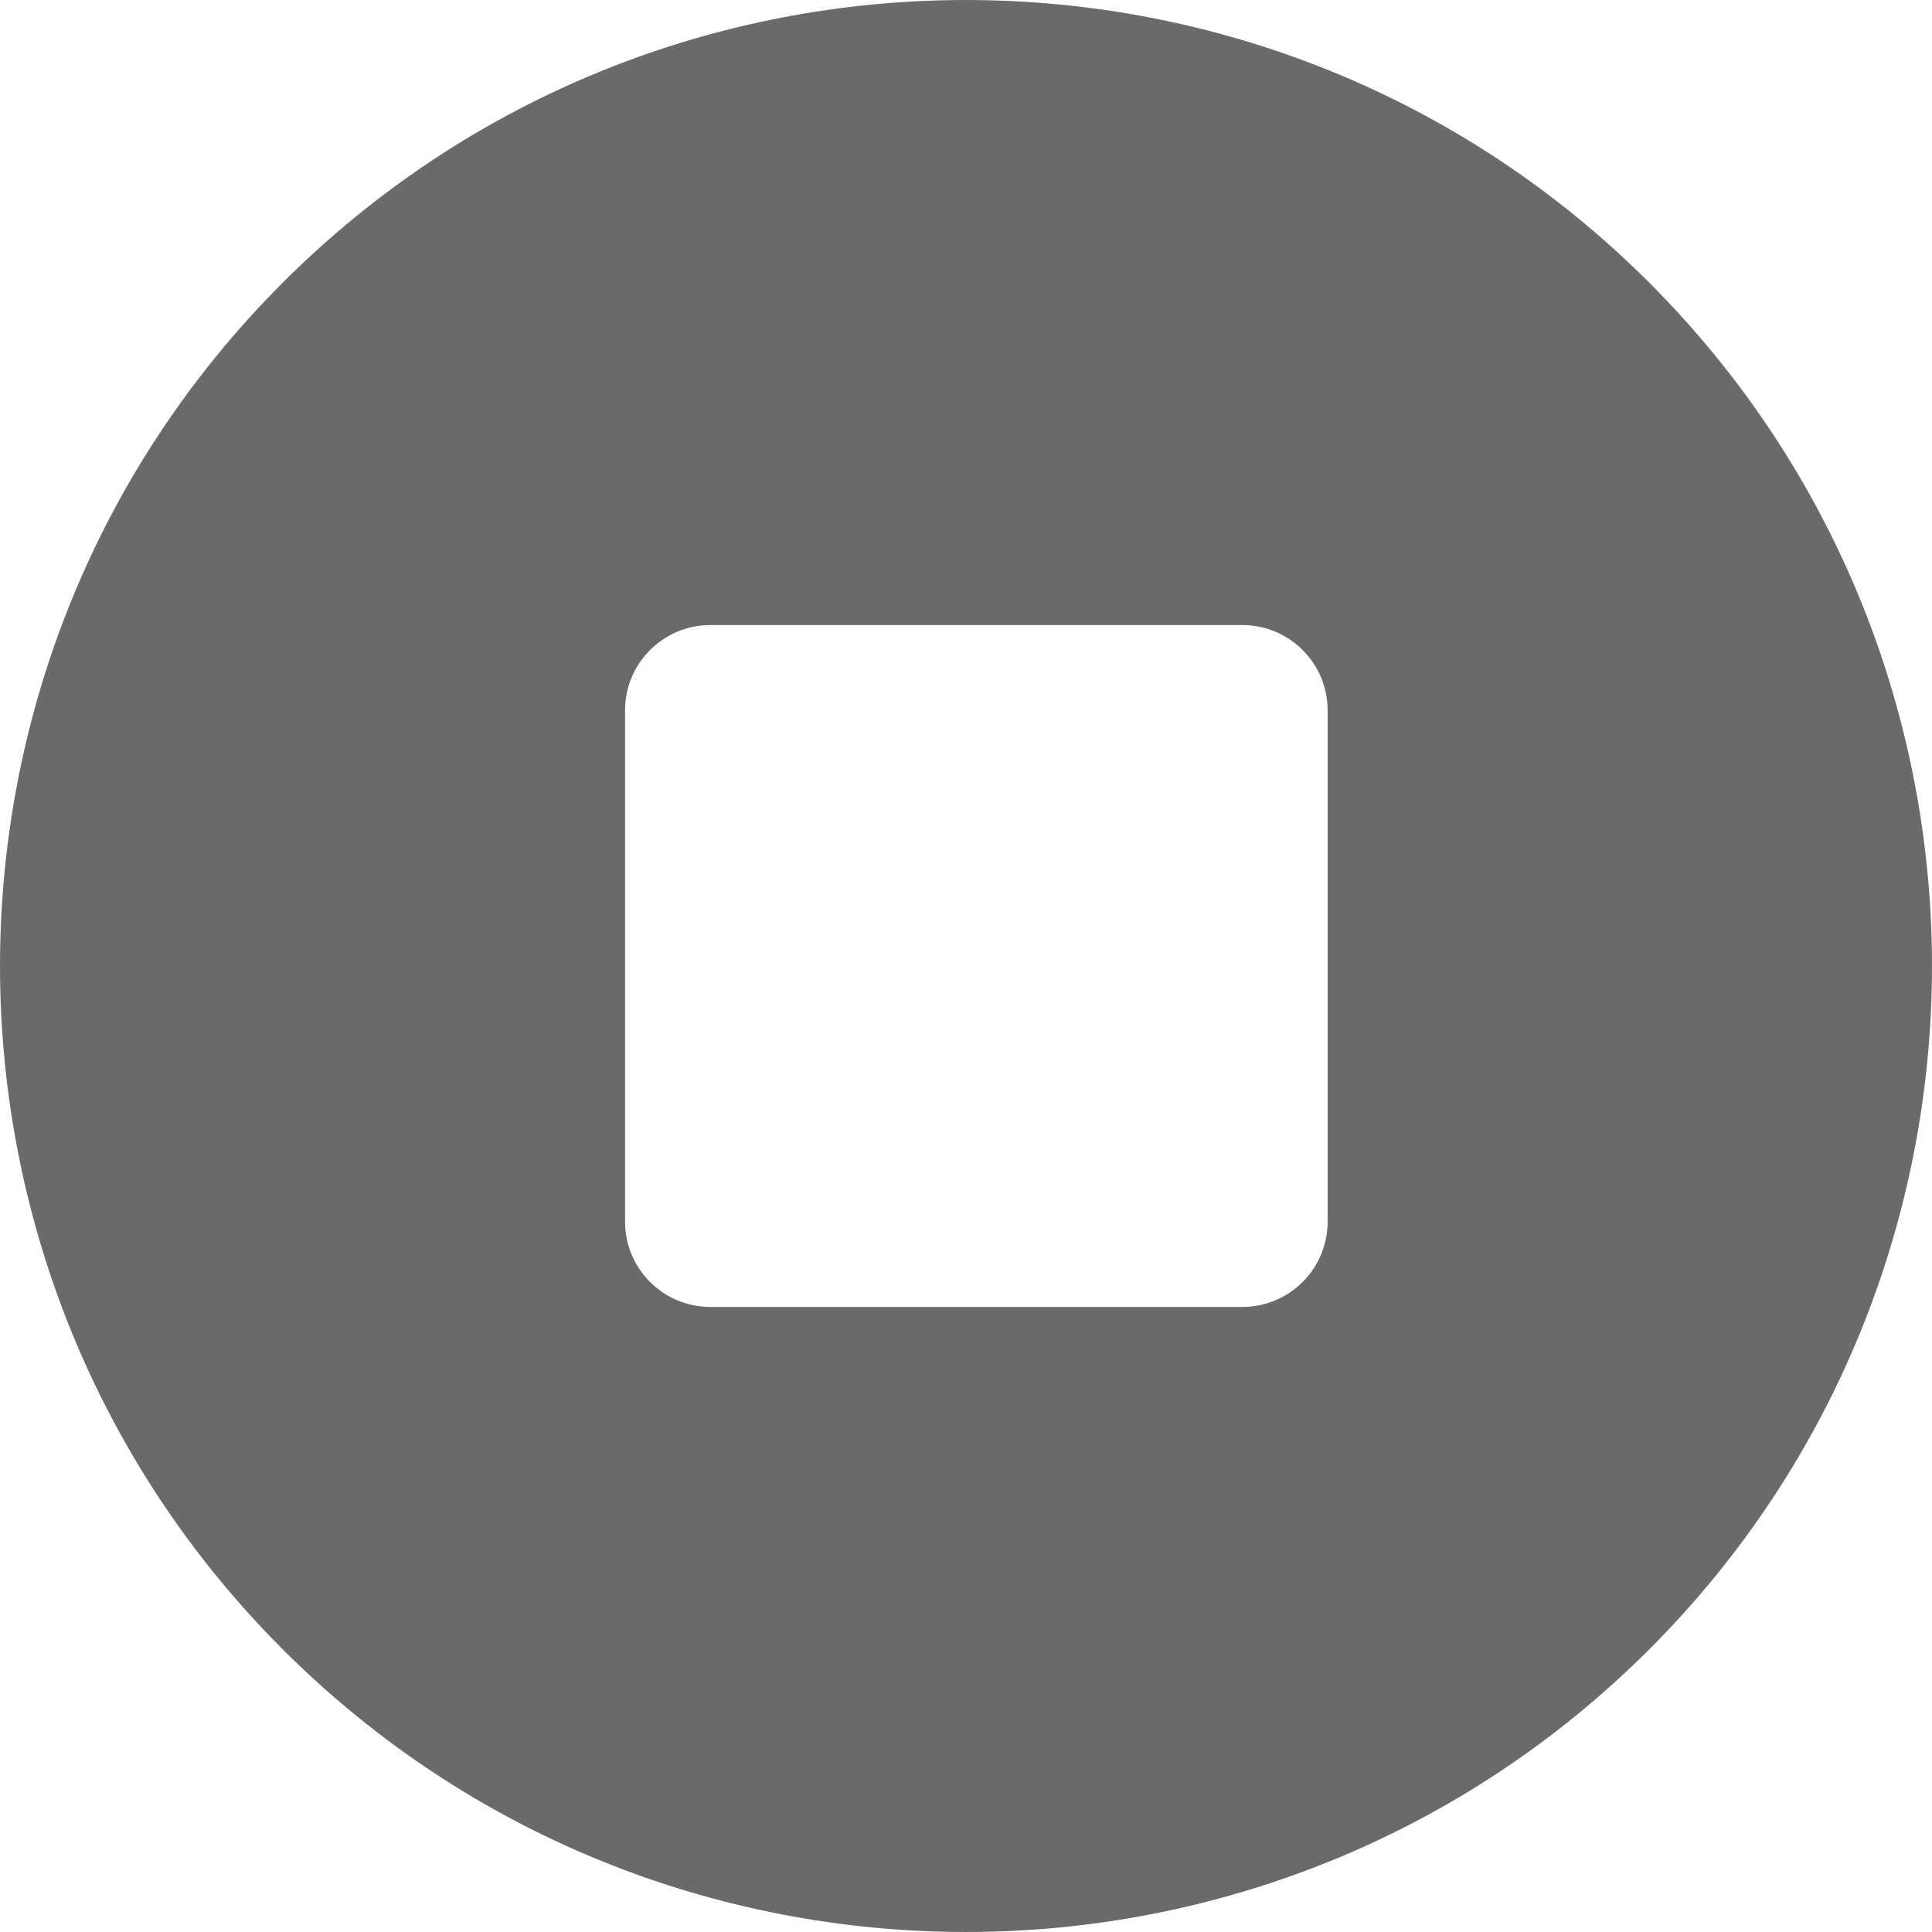
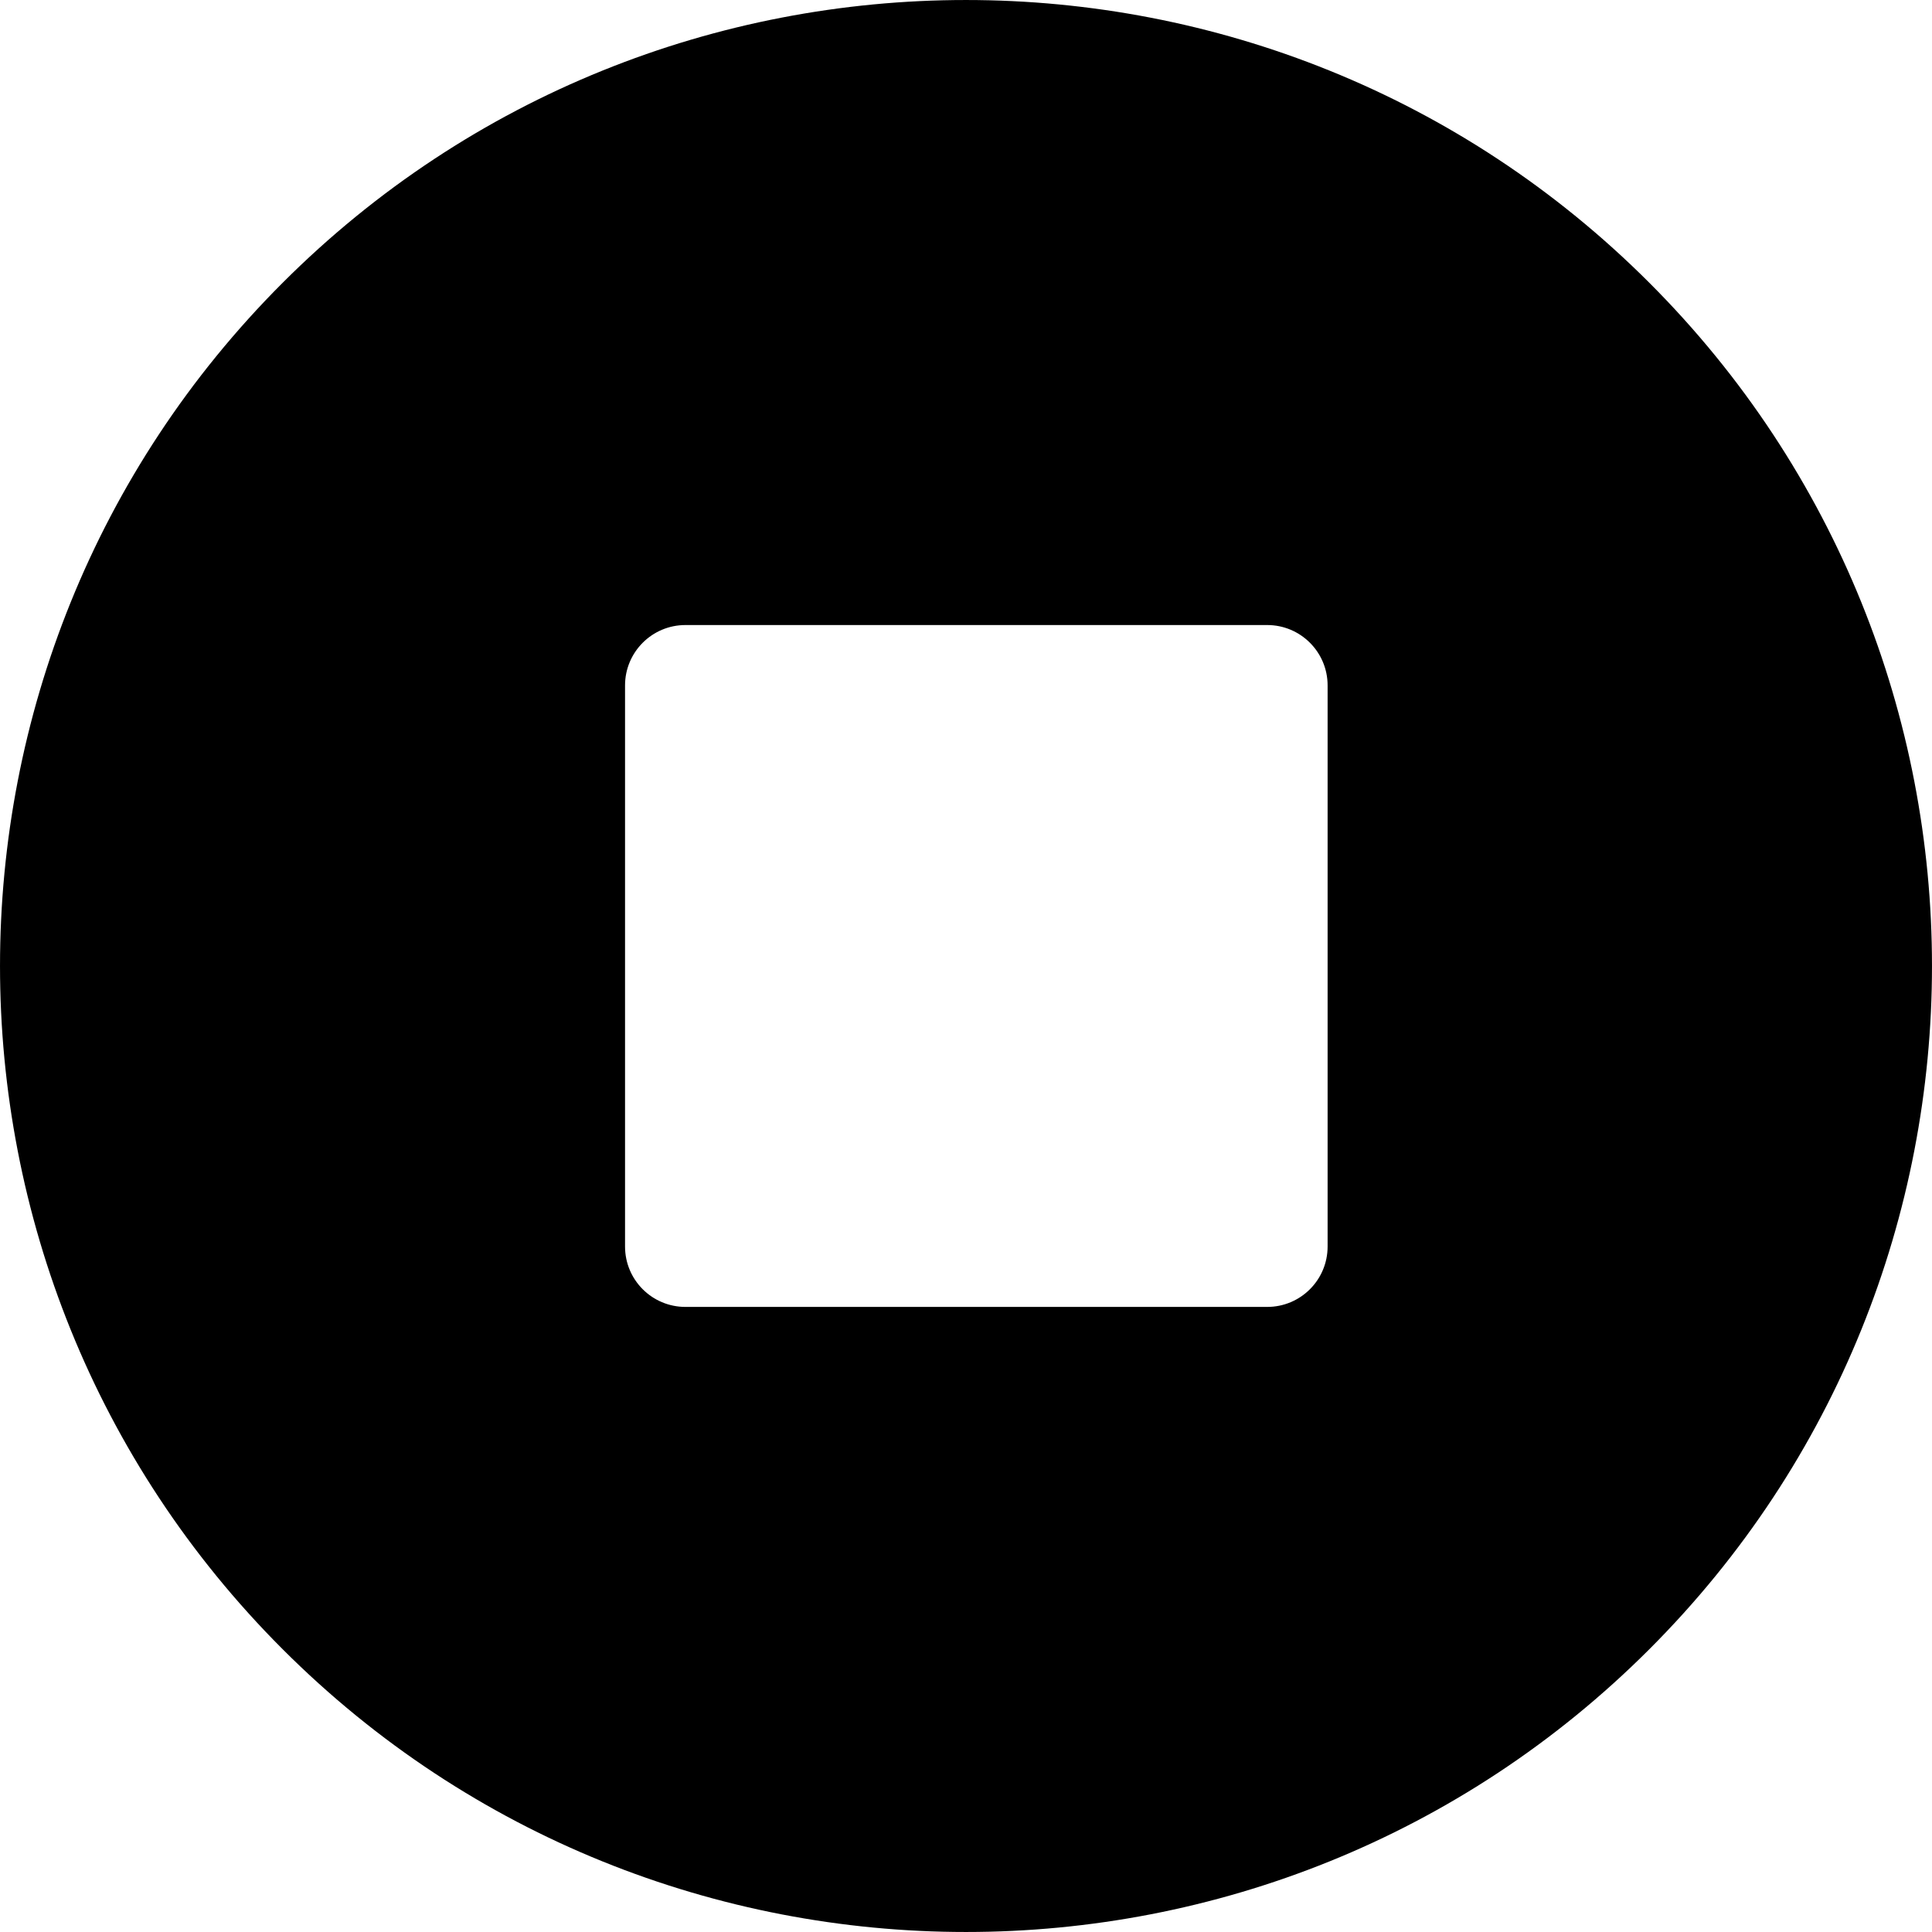
- <svg xmlns="http://www.w3.org/2000/svg" width="34" height="34" viewBox="0 0 34 34">
-   <g fill="none" fill-rule="evenodd">
-     <g fill="#6A6A6A">
-       <g>
-         <path d="M24.975 16.975c6.634-6.633 17.416-6.633 24.05 0 6.633 6.634 6.633 17.416 0 24.05-6.634 6.633-17.416 6.633-24.05 0-6.633-6.634-6.633-17.416 0-24.05zM41.864 23H32.5c-.828 0-1.5.672-1.5 1.5v9c0 .828.672 1.5 1.5 1.5h9.364c.828 0 1.5-.672 1.5-1.5v-9c0-.828-.672-1.5-1.5-1.5z" transform="translate(-206 -279) translate(186 267)" />
-       </g>
-     </g>
-   </g>
+ <svg xmlns="http://www.w3.org/2000/svg" width="48" height="48" viewBox="0 0 48 48" fill="none">
+   <path fill-rule="evenodd" clip-rule="evenodd" d="M7.024 7.024C16.389 -2.341 31.611 -2.341 40.976 7.024C50.341 16.389 50.341 31.611 40.976 40.976C31.611 50.341 16.389 50.341 7.024 40.976C-2.341 31.611 -2.341 16.389 7.024 7.024ZM17.029 15.529C16.201 15.529 15.529 16.201 15.529 17.029V30.97C15.529 31.799 16.201 32.47 17.029 32.47H31.484C32.312 32.47 32.984 31.799 32.984 30.97V17.029C32.984 16.201 32.312 15.529 31.484 15.529H17.029Z" fill="#000000" />
</svg>
